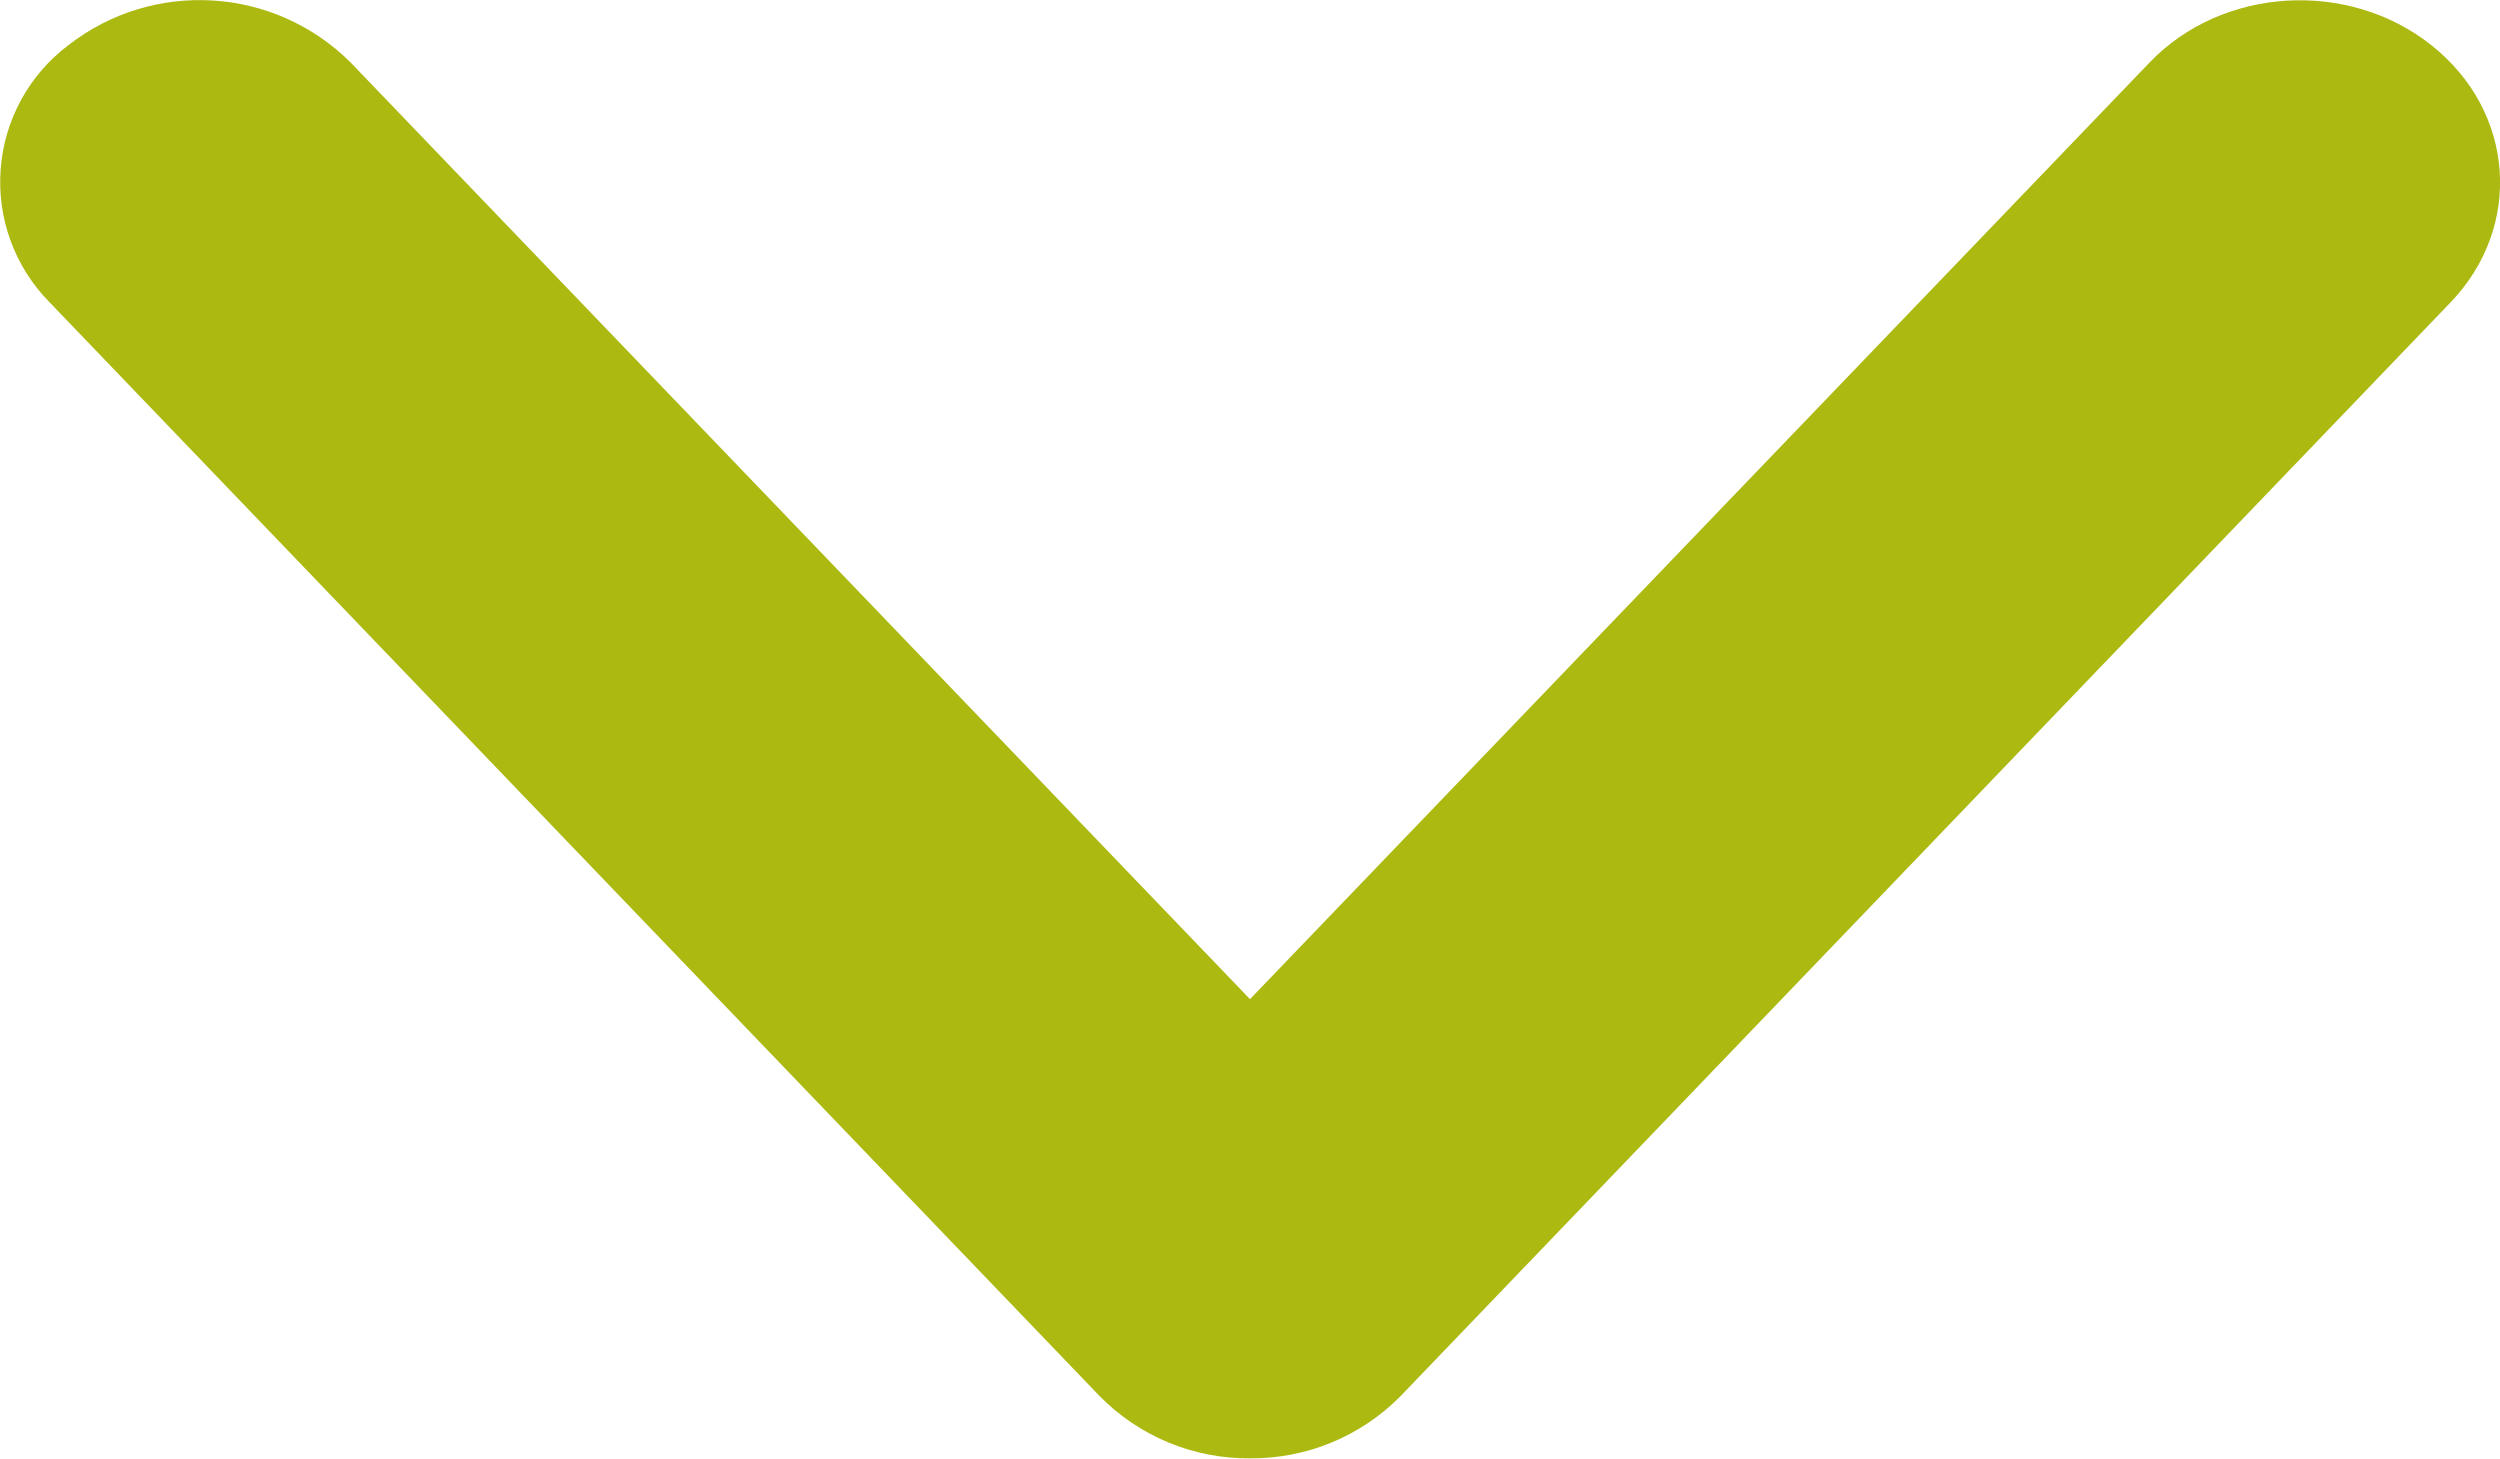
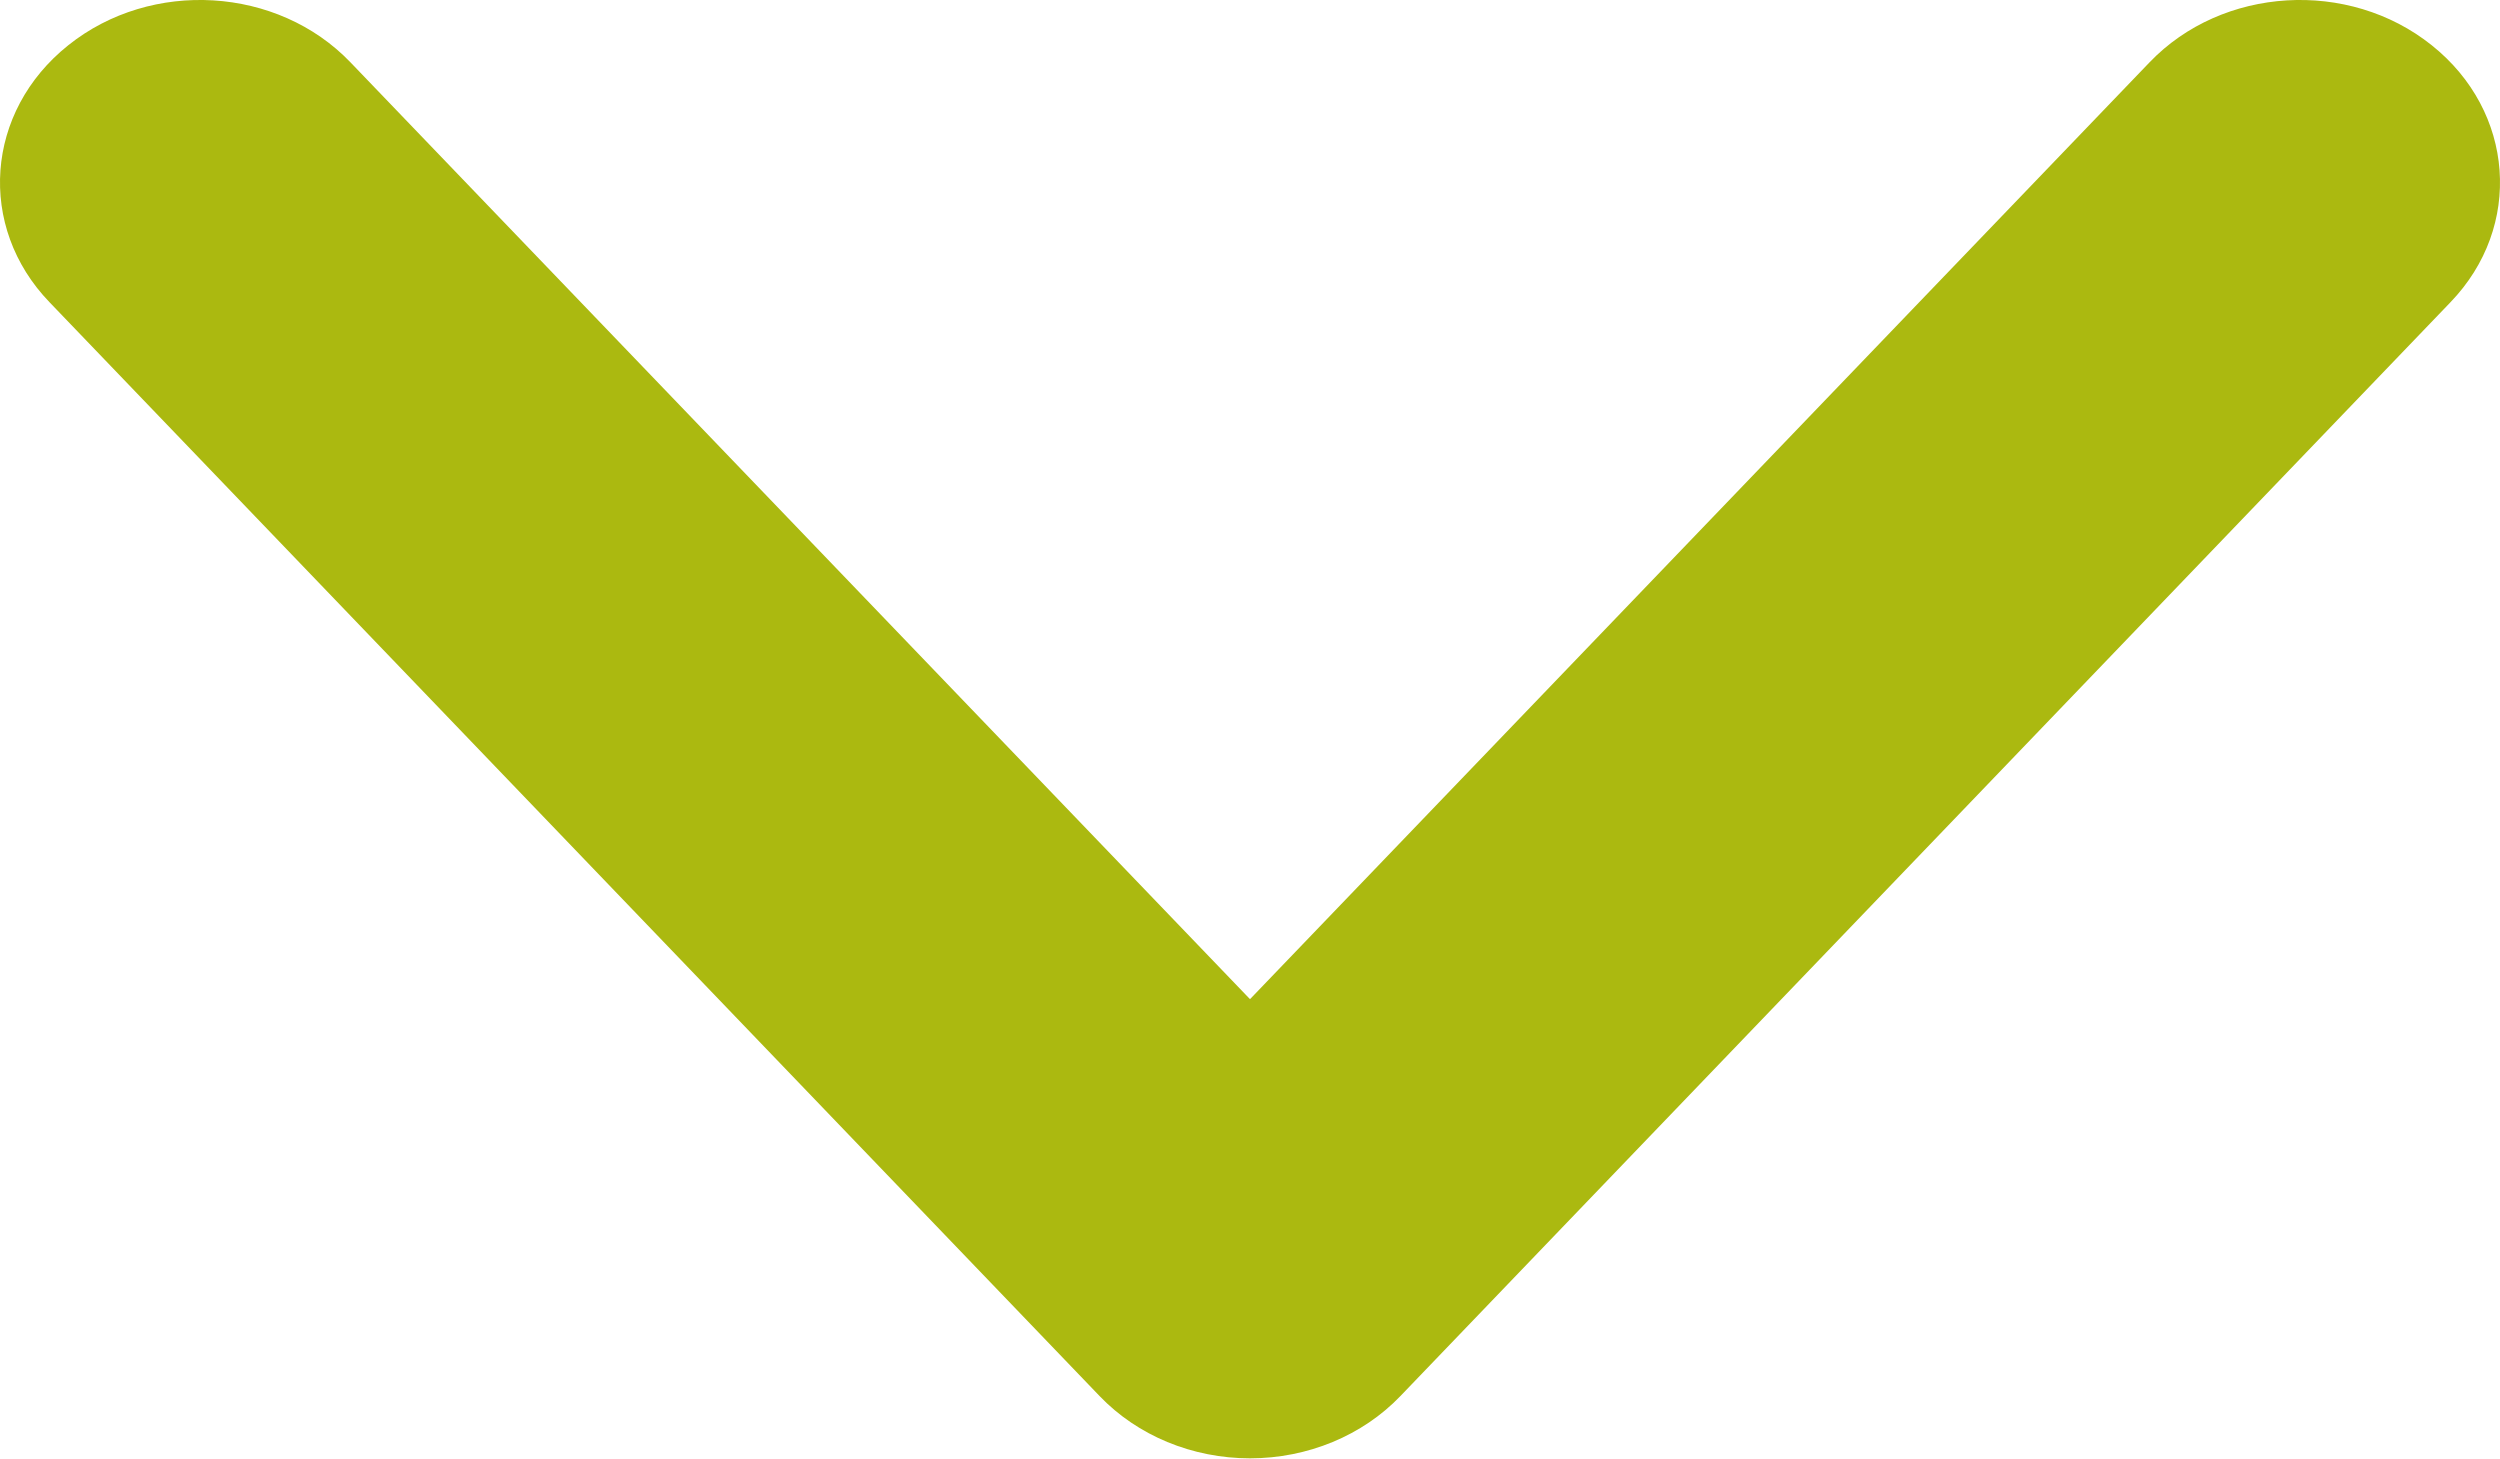
- <svg xmlns="http://www.w3.org/2000/svg" width="12" height="7" fill="none">
-   <path fill-rule="evenodd" clip-rule="evenodd" d="M.328.217a1.026 1.026 0 011.354.082L6 4.796 10.318.3c.349-.364.955-.4 1.354-.082.4.318.44.87.09 1.234l-5.04 5.25A1.003 1.003 0 016 7a1 1 0 01-.722-.299l-5.04-5.25A.822.822 0 01.328.217z" fill="#ABB910" />
+ <svg xmlns="http://www.w3.org/2000/svg" width="12" height="7" viewBox="0 0 12 7" fill="none">
+   <path fill-rule="evenodd" clip-rule="evenodd" d="M0.328 0.217C0.727 -0.102 1.333 -0.065 1.682 0.299L6 4.796L10.318 0.299C10.667 -0.065 11.273 -0.102 11.672 0.217C12.071 0.535 12.112 1.088 11.762 1.451L6.722 6.701C6.54 6.891 6.277 7 6 7C5.723 7 5.46 6.891 5.278 6.701L0.238 1.451C-0.112 1.088 -0.071 0.535 0.328 0.217Z" fill="#ABB910" />
</svg>
